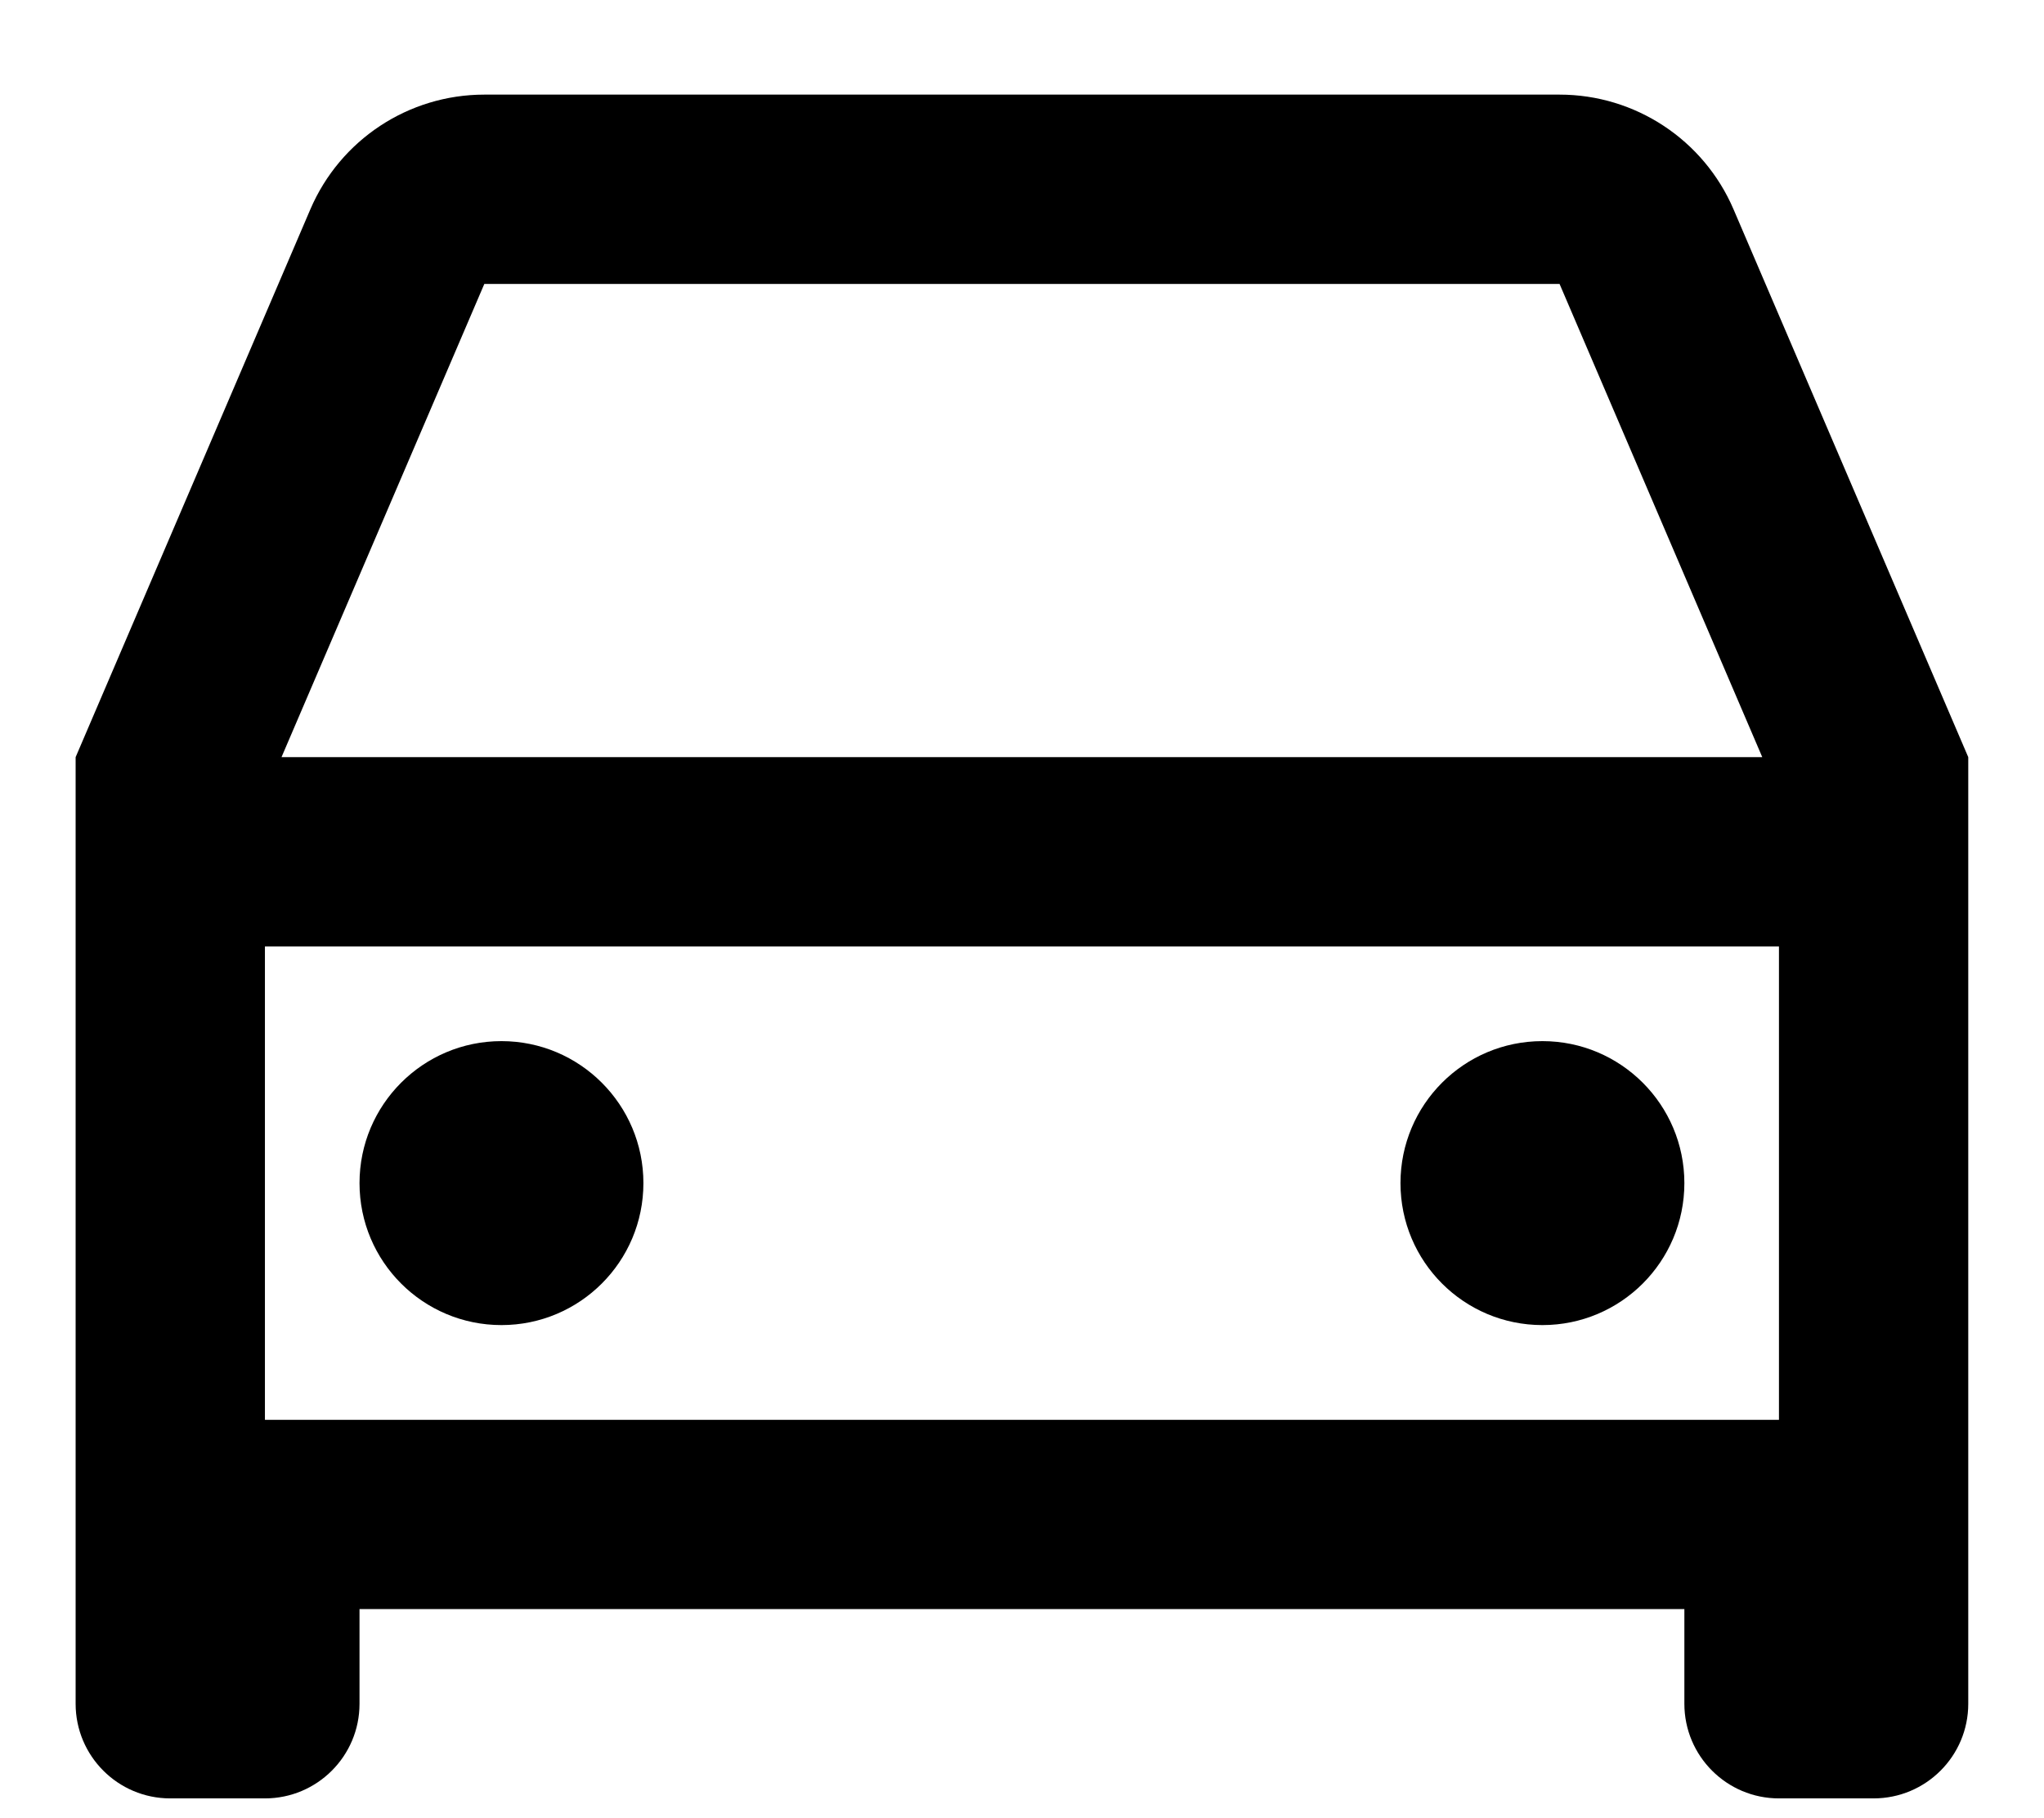
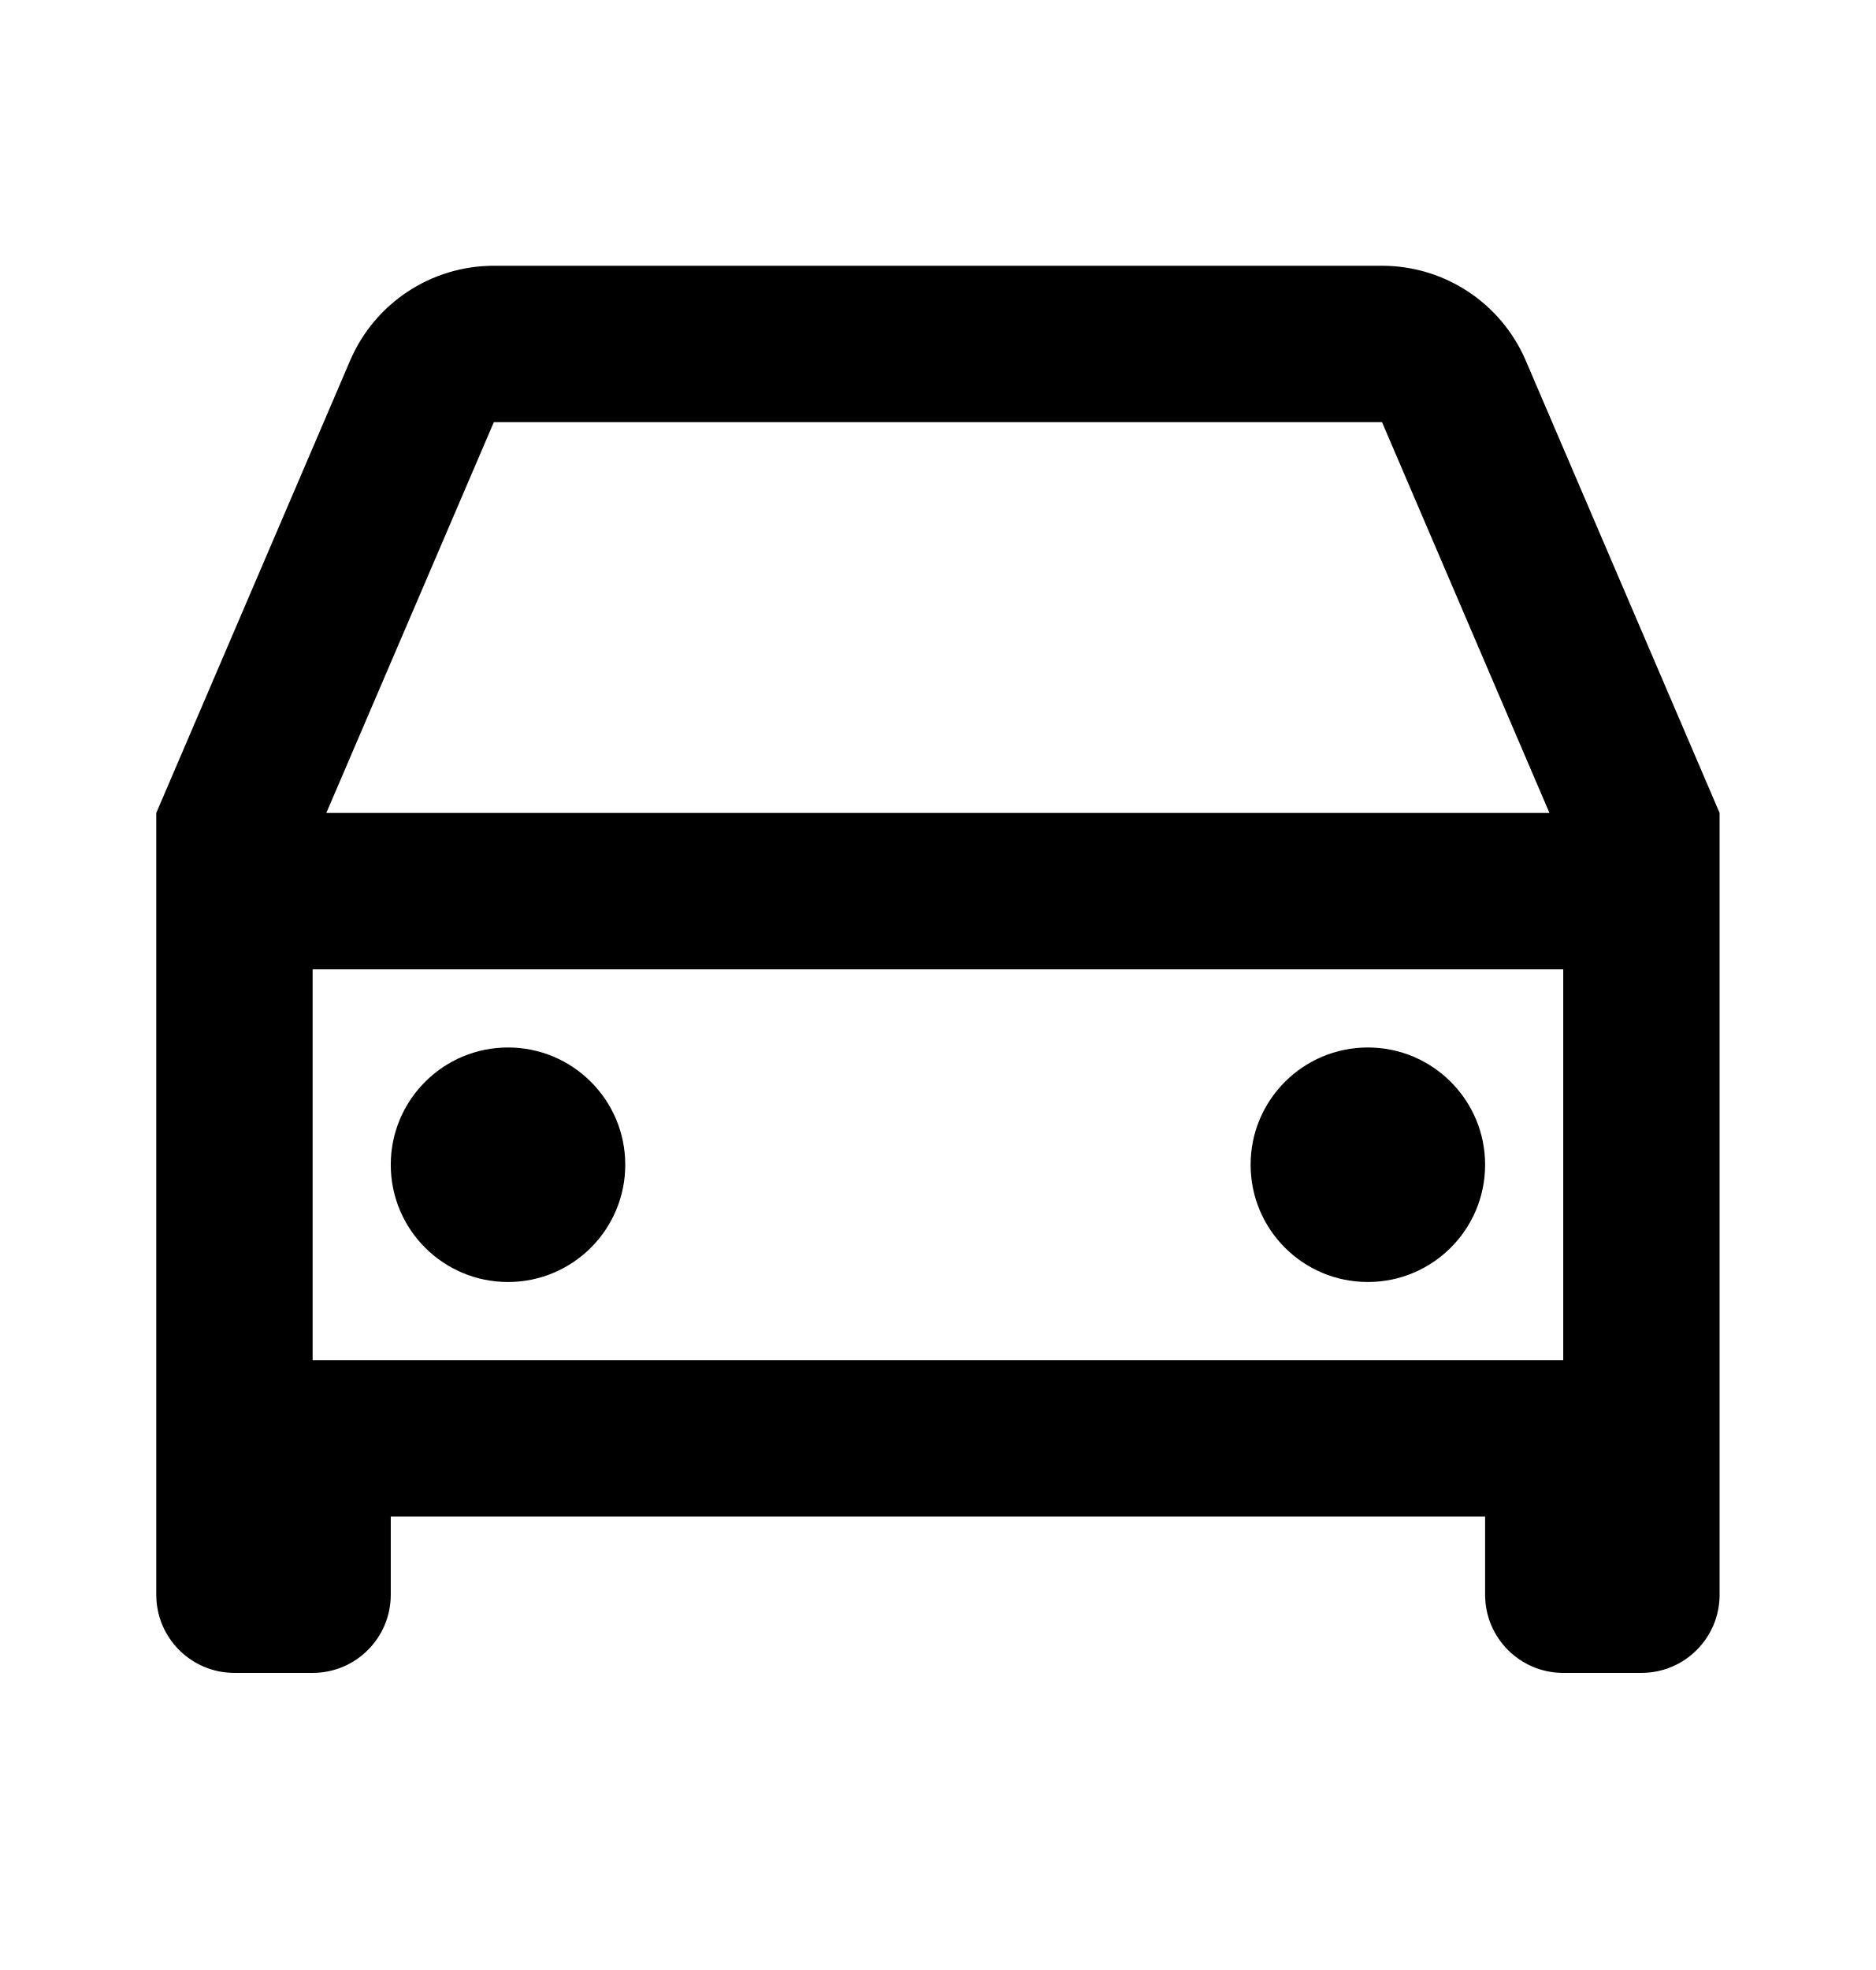
- <svg xmlns="http://www.w3.org/2000/svg" width="18" height="16" viewBox="0 0 18 16" fill="none">
-   <path d="M14.833 14.166H3.166V15C3.166 15.46 2.793 15.833 2.333 15.833H1.499C1.039 15.833 0.666 15.46 0.666 15V6.666L2.733 1.843C2.996 1.23 3.598 0.833 4.265 0.833H13.734C14.4 0.833 15.003 1.23 15.266 1.843L17.333 6.666V15C17.333 15.46 16.96 15.833 16.499 15.833H15.666C15.206 15.833 14.833 15.46 14.833 15V14.166ZM15.666 8.333H2.333V12.5H15.666V8.333ZM2.479 6.666H15.519L13.734 2.5H4.265L2.479 6.666ZM4.416 11.666C3.726 11.666 3.166 11.107 3.166 10.416C3.166 9.726 3.726 9.166 4.416 9.166C5.106 9.166 5.666 9.726 5.666 10.416C5.666 11.107 5.106 11.666 4.416 11.666ZM13.583 11.666C12.892 11.666 12.333 11.107 12.333 10.416C12.333 9.726 12.892 9.166 13.583 9.166C14.273 9.166 14.833 9.726 14.833 10.416C14.833 11.107 14.273 11.666 13.583 11.666Z" fill="black" />
+ <svg xmlns="http://www.w3.org/2000/svg" width="20" height="21" viewBox="0 0 20 21" fill="none">
+   <path d="M15.833 16.166H4.166V17C4.166 17.46 3.793 17.833 3.333 17.833H2.499C2.039 17.833 1.666 17.46 1.666 17V8.666L3.733 3.843C3.996 3.23 4.598 2.833 5.265 2.833H14.734C15.4 2.833 16.003 3.23 16.266 3.843L18.333 8.666V17C18.333 17.46 17.96 17.833 17.499 17.833H16.666C16.206 17.833 15.833 17.46 15.833 17V16.166ZM16.666 10.333H3.333V14.5H16.666V10.333ZM3.479 8.666H16.519L14.734 4.5H5.265L3.479 8.666ZM5.416 13.666C4.726 13.666 4.166 13.107 4.166 12.416C4.166 11.726 4.726 11.166 5.416 11.166C6.106 11.166 6.666 11.726 6.666 12.416C6.666 13.107 6.106 13.666 5.416 13.666ZM14.583 13.666C13.892 13.666 13.333 13.107 13.333 12.416C13.333 11.726 13.892 11.166 14.583 11.166C15.273 11.166 15.833 11.726 15.833 12.416C15.833 13.107 15.273 13.666 14.583 13.666Z" fill="black" />
</svg>
